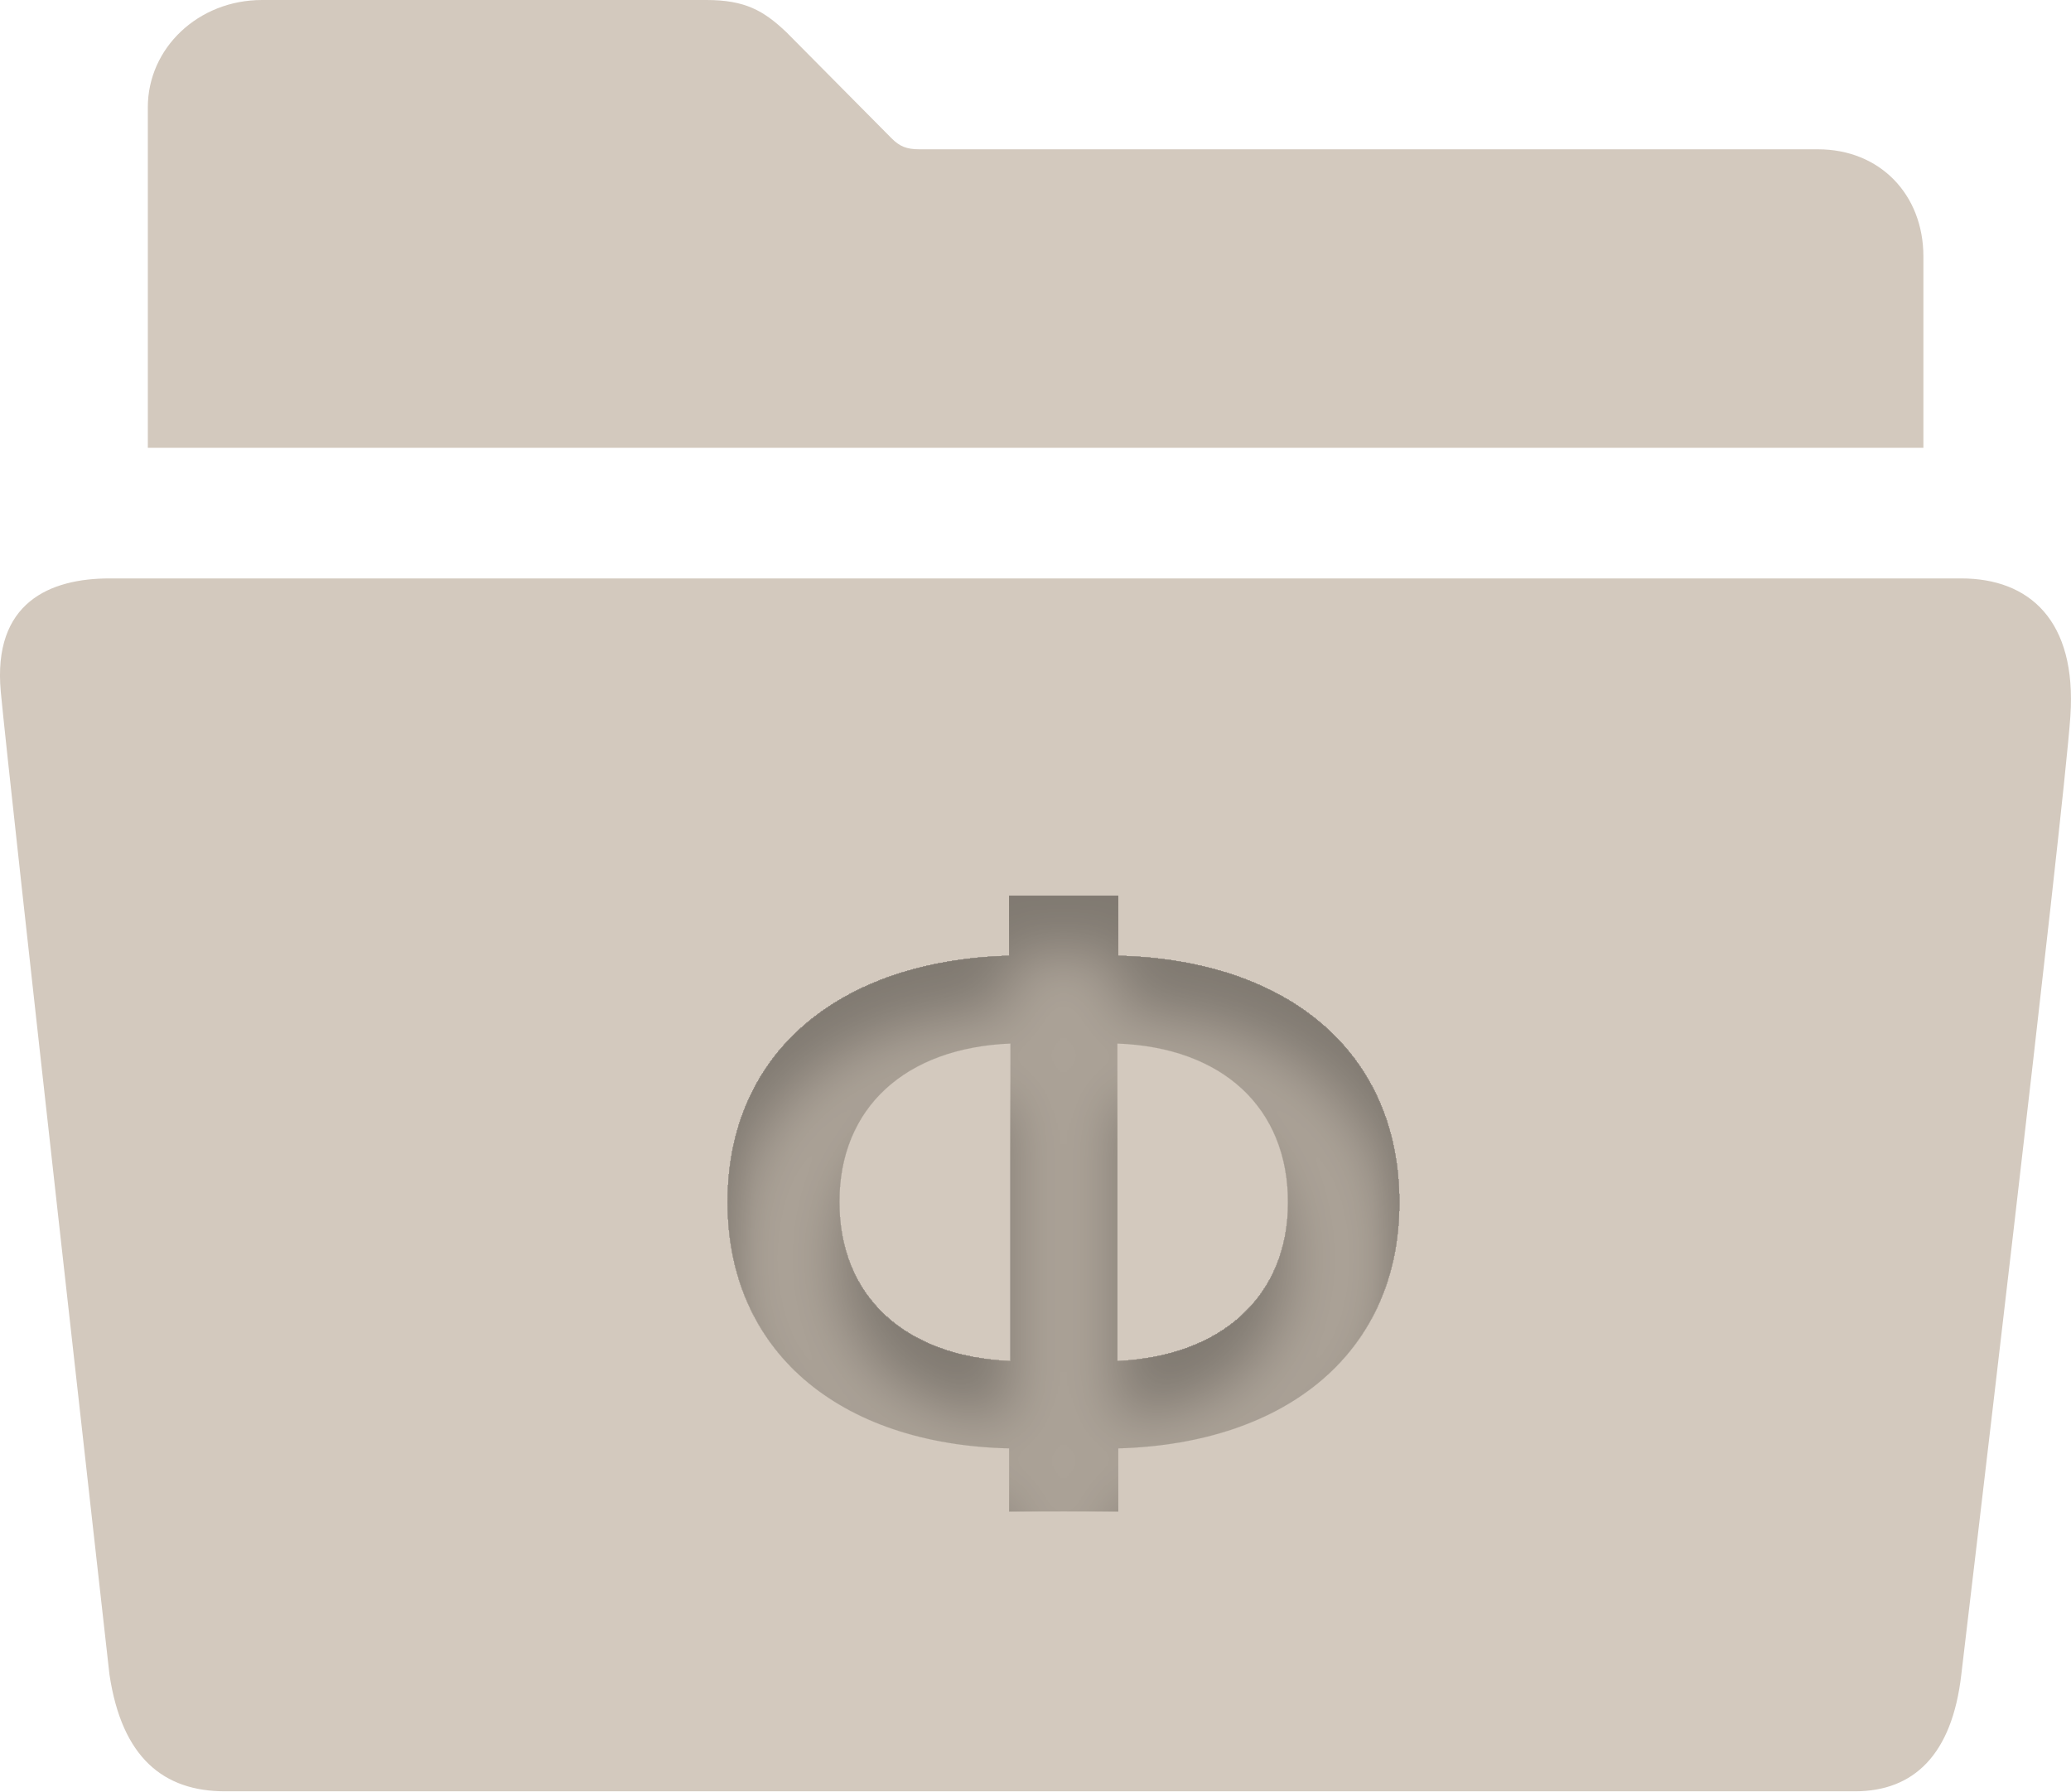
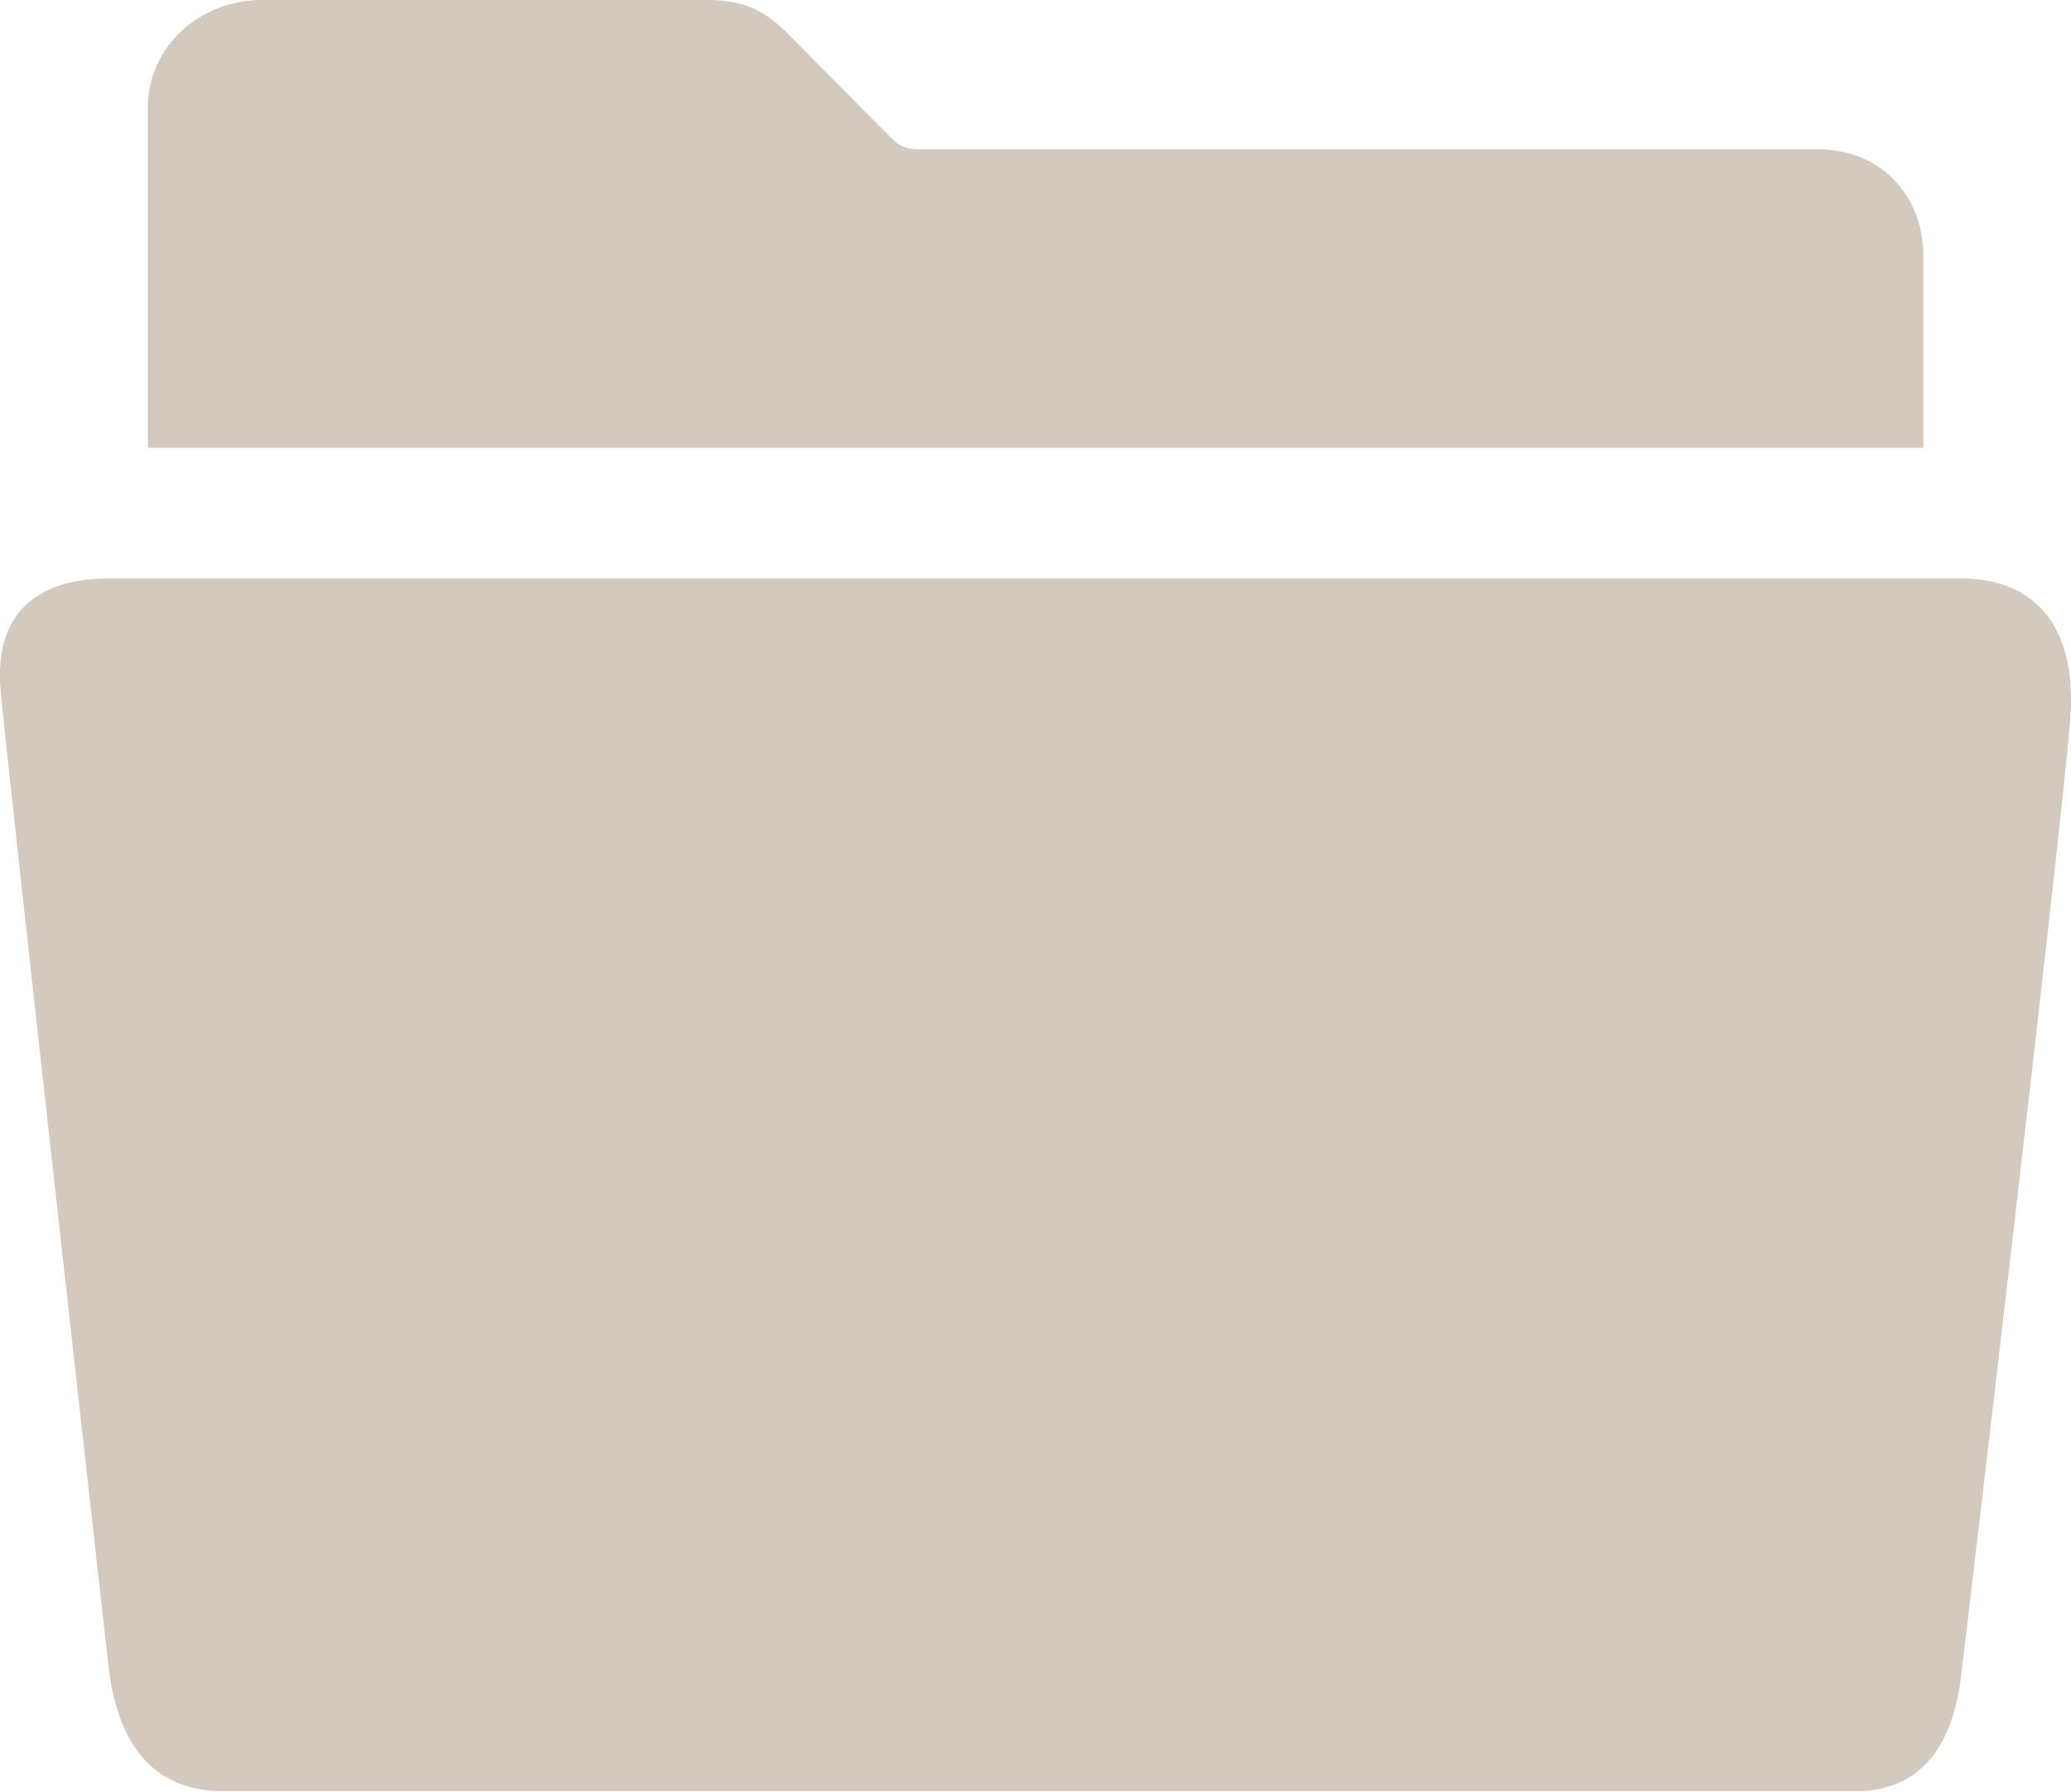
- <svg xmlns="http://www.w3.org/2000/svg" width="37" height="32" viewBox="0 0 37 32" fill="none">
-   <path d="M34.363 4.583C34.363 3.475 33.586 2.667 32.479 2.667H16.428C16.197 2.667 16.073 2.617 15.925 2.467L14.066 0.592L14.049 0.575C13.645 0.192 13.314 0 12.62 0H4.682C3.542 0 2.641 0.858 2.641 1.917V8H34.363V4.583ZM2.641 10.333H1.956C0.898 10.333 -0.134 10.758 0.014 12.358C0.163 13.958 1.956 29.917 1.956 29.917C2.179 31.4 2.922 32 4.021 32H33.14C34.189 32 34.875 31.35 35.04 29.917C35.04 29.917 36.874 14.508 36.989 12.792C37.105 11.083 36.254 10.333 35.04 10.333H2.641Z" fill="#D3C9BE" />
-   <g filter="url(#filter0_i)">
-     <path d="M18.029 25.874V27H19.979V25.874C23.027 25.786 25 24.13 25 21.482C25 18.811 23.027 17.155 19.979 17.074V16H18.029V17.074C14.981 17.163 13 18.818 13 21.474C13 24.138 14.981 25.801 18.029 25.874ZM18.052 24.314C16.178 24.241 14.996 23.174 14.996 21.474C14.996 19.789 16.178 18.715 18.052 18.642V24.314ZM23.012 21.482C23.012 23.159 21.829 24.233 19.963 24.314V18.642C21.829 18.708 23.012 19.782 23.012 21.482Z" fill="#ABA297" />
-   </g>
-   <defs>
-     <filter id="filter0_i" x="13" y="16" width="12" height="12" filterUnits="userSpaceOnUse" color-interpolation-filters="sRGB">
-       <feFlood flood-opacity="0" result="BackgroundImageFix" />
-       <feBlend mode="normal" in="SourceGraphic" in2="BackgroundImageFix" result="shape" />
-       <feColorMatrix in="SourceAlpha" type="matrix" values="0 0 0 0 0 0 0 0 0 0 0 0 0 0 0 0 0 0 127 0" result="hardAlpha" />
-       <feOffset dy="1" />
-       <feGaussianBlur stdDeviation="0.5" />
-       <feComposite in2="hardAlpha" operator="arithmetic" k2="-1" k3="1" />
-       <feColorMatrix type="matrix" values="0 0 0 0 0 0 0 0 0 0 0 0 0 0 0 0 0 0 0.25 0" />
-       <feBlend mode="normal" in2="shape" result="effect1_innerShadow" />
-     </filter>
-   </defs>
+ <svg xmlns="http://www.w3.org/2000/svg" width="37" height="32" fill="none">
+   <path d="M34.363 4.583c0-1.108-.777-1.916-1.884-1.916H16.43c-.232 0-.356-.05-.504-.2L14.065.592 14.05.575C13.645.192 13.314 0 12.62 0H4.682c-1.14 0-2.04.858-2.04 1.917V8h31.72V4.583zM2.64 10.333h-.685c-1.058 0-2.09.425-1.942 2.025.149 1.6 1.942 17.559 1.942 17.559C2.179 31.4 2.922 32 4.02 32h29.12c1.05 0 1.735-.65 1.9-2.083 0 0 1.834-15.409 1.95-17.125.115-1.709-.736-2.459-1.95-2.459H2.641z" fill="#D3C9BE" />
</svg>
